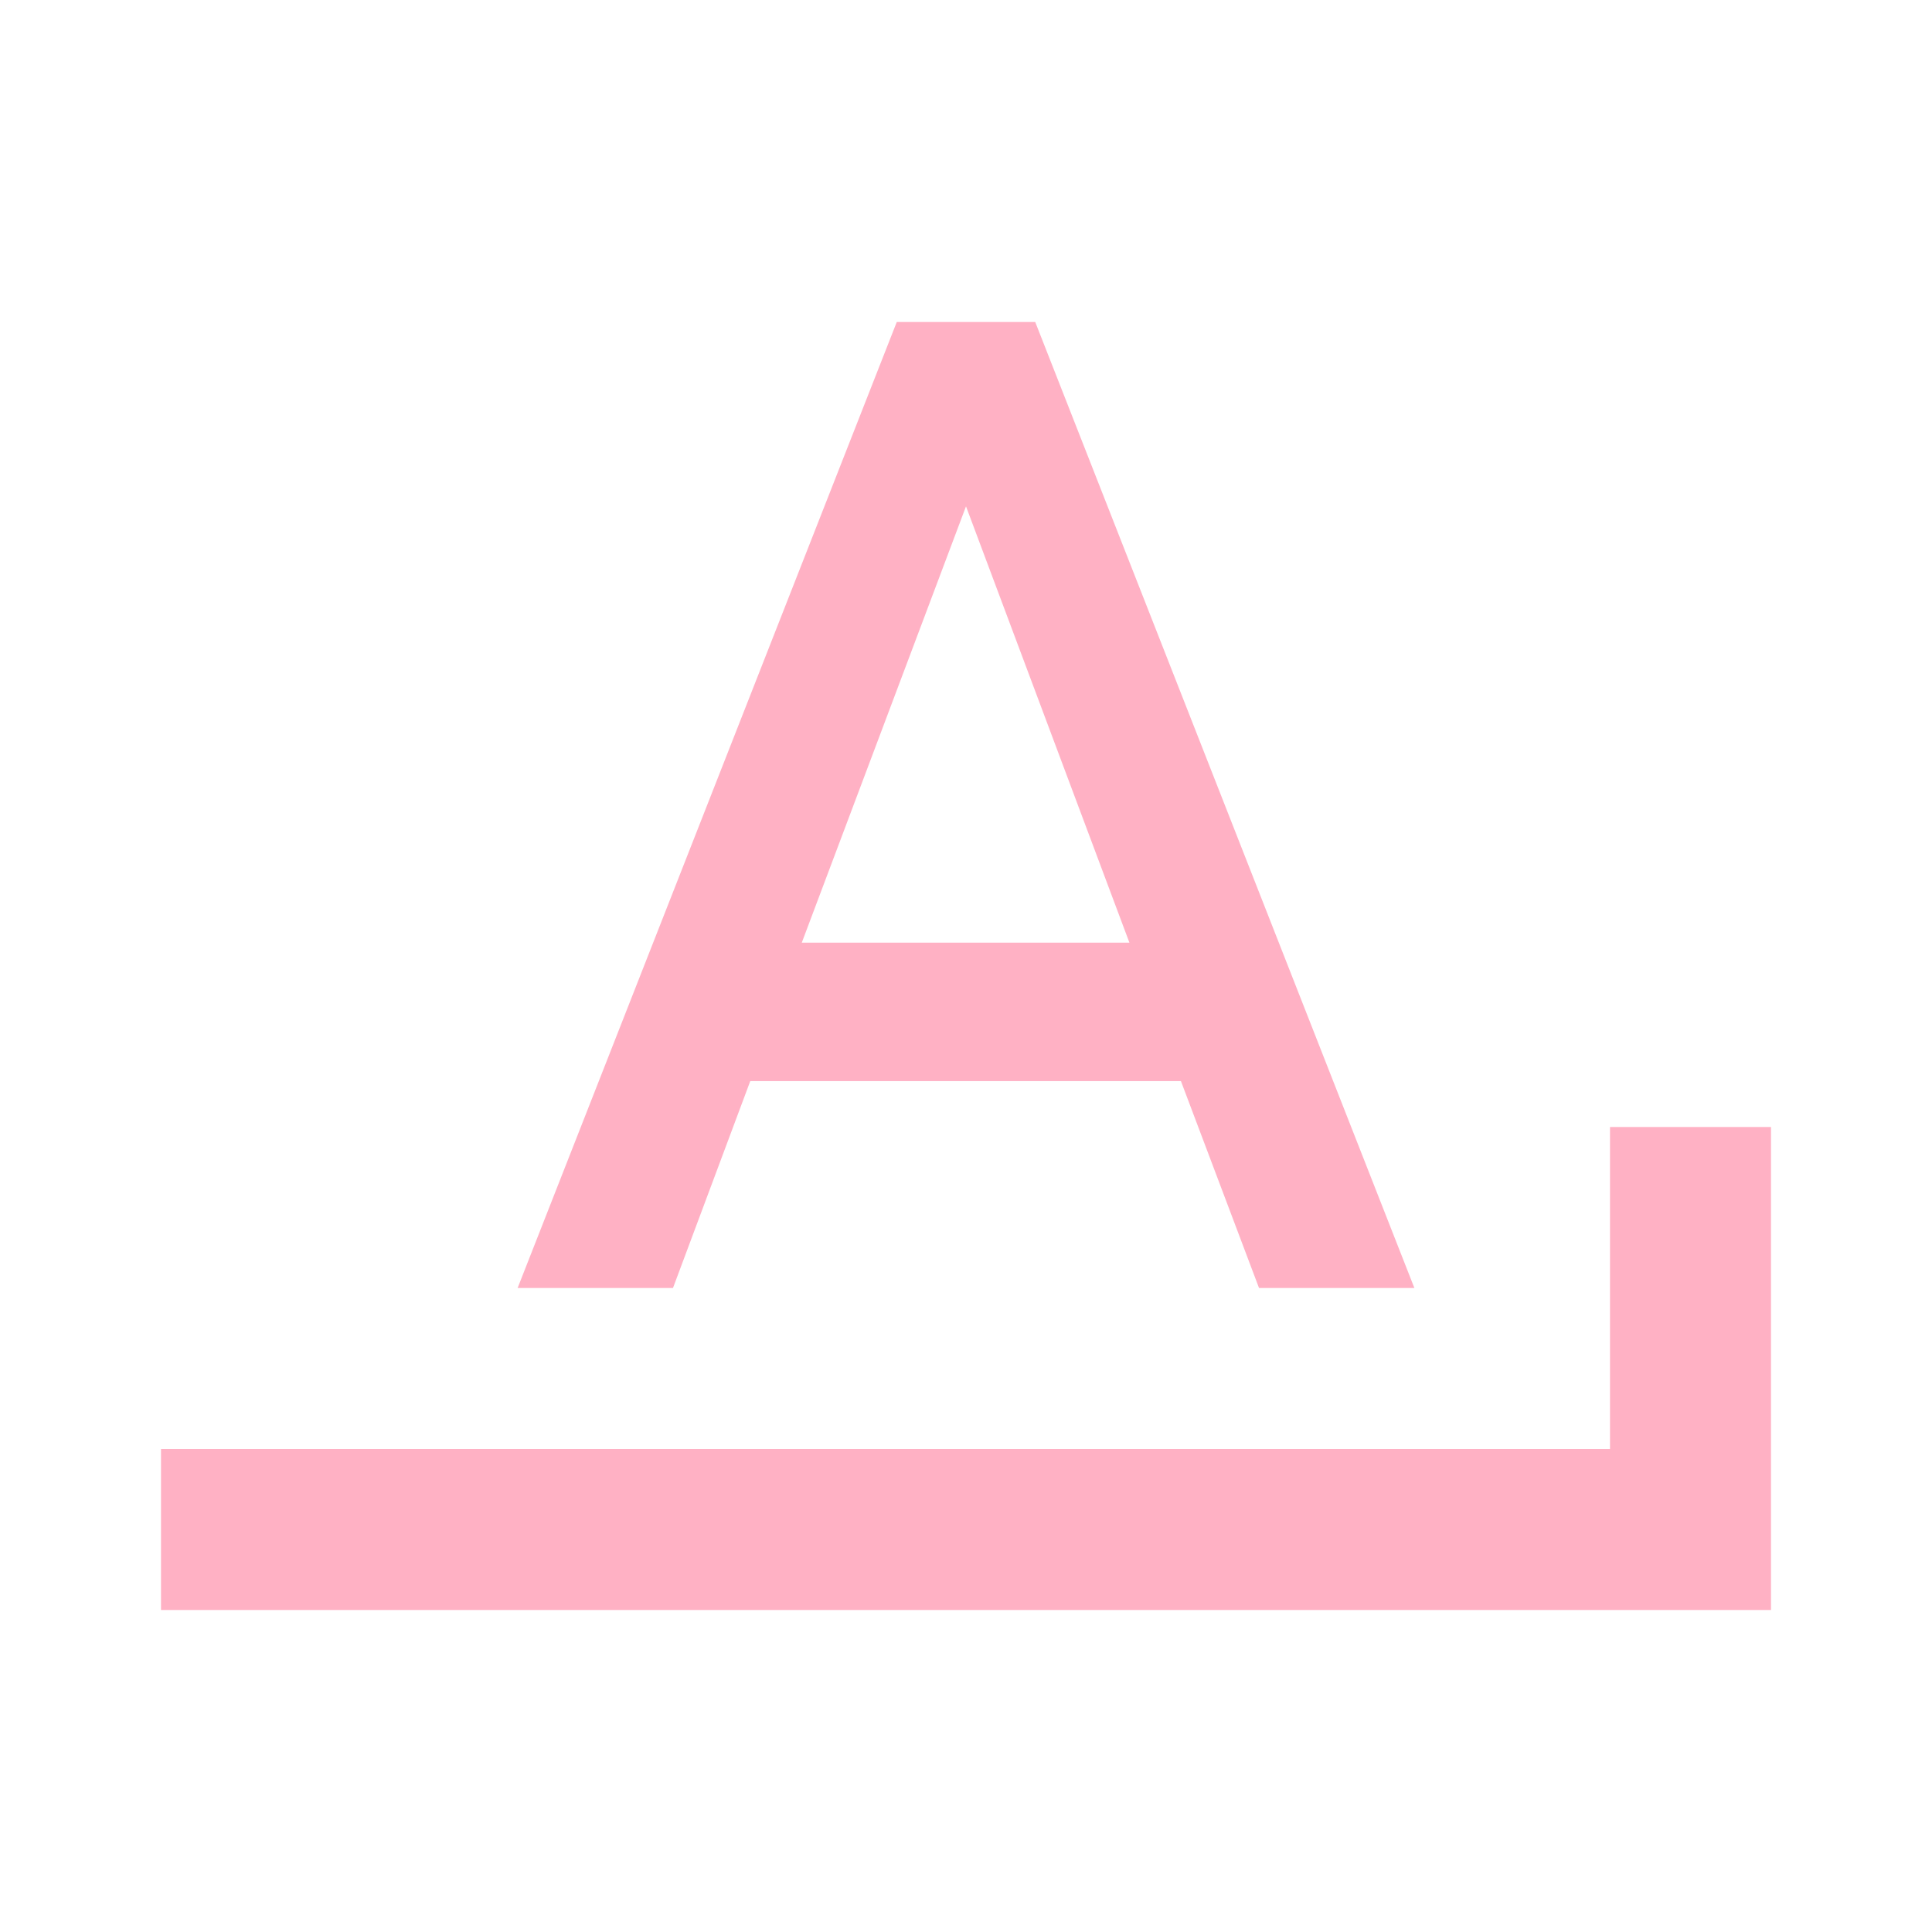
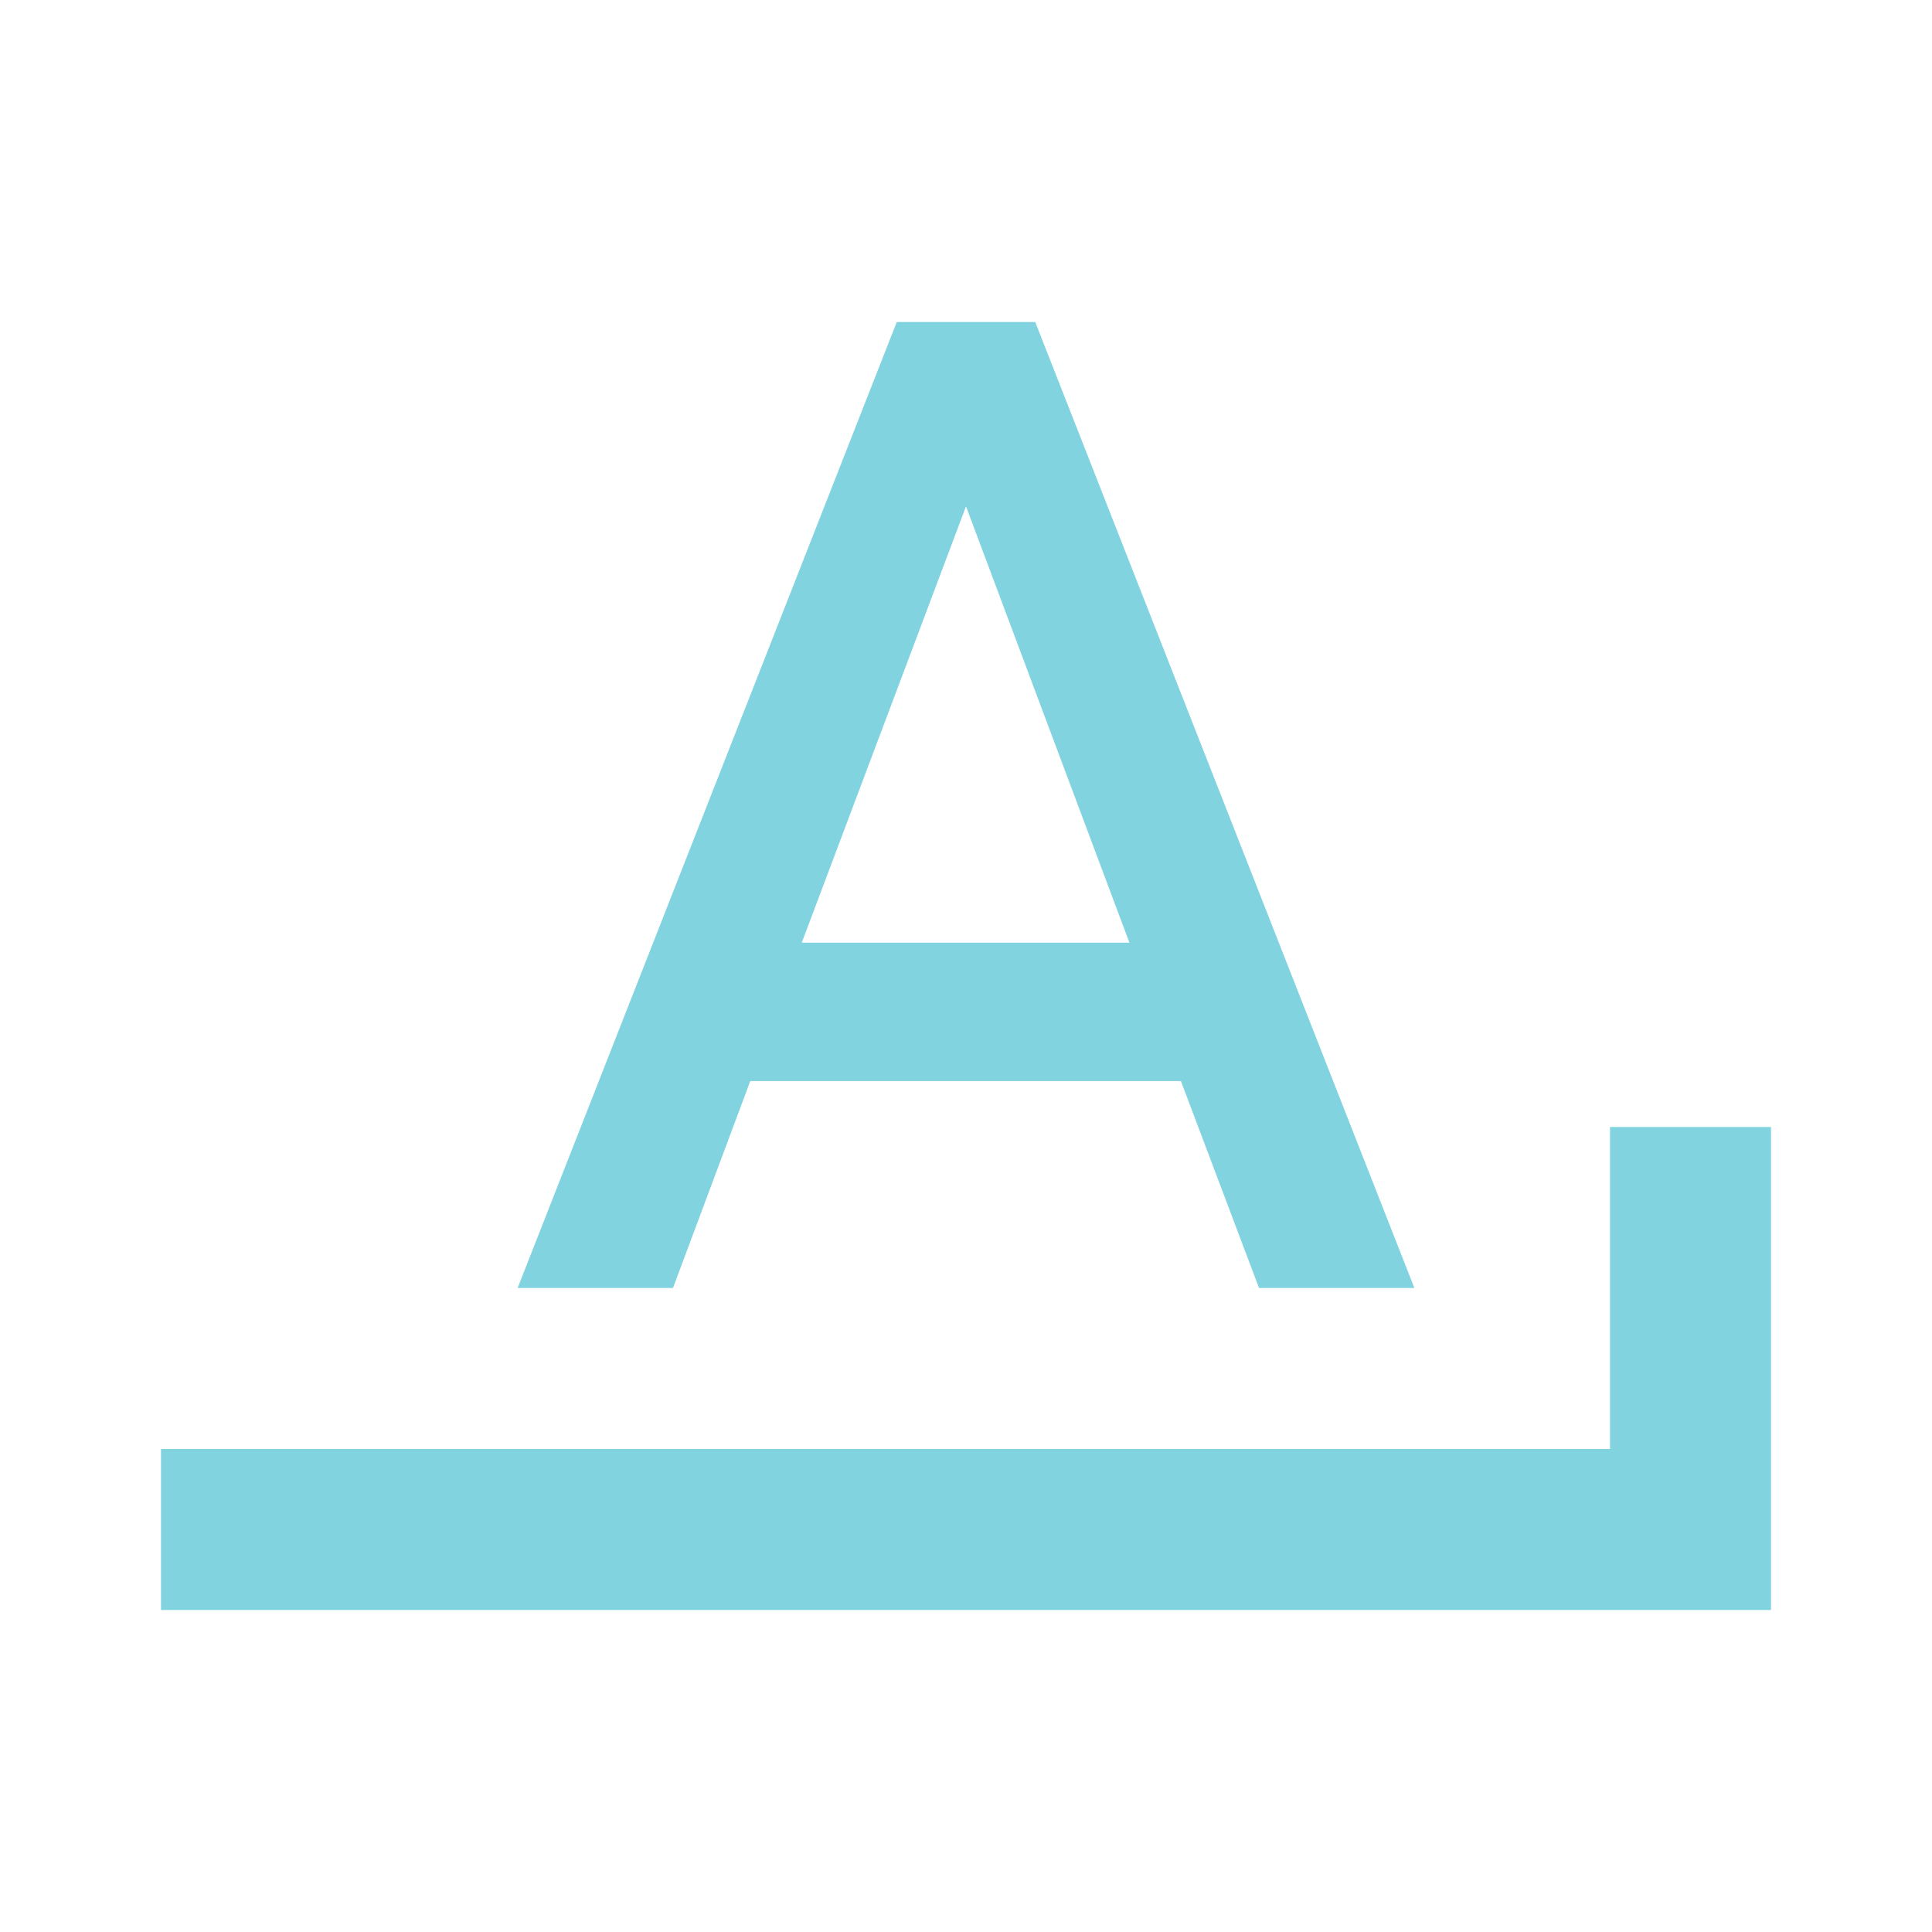
- <svg xmlns="http://www.w3.org/2000/svg" fill="#FFB1C4" preserveAspectRatio="xMidYMid meet" id="mdi-format-letter-ends-with" viewBox="0 0 24 24">
+ <svg xmlns="http://www.w3.org/2000/svg" fill="#82D3E0" preserveAspectRatio="xMidYMid meet" id="mdi-format-letter-ends-with" viewBox="0 0 24 24">
  <path d="M11.14 4L6.43 16H8.36L9.32 13.43H14.67L15.64 16H17.57L12.86 4M12 6.29L14.03 11.71H9.96M20 14V18H2V20H22V14Z" />
</svg>
